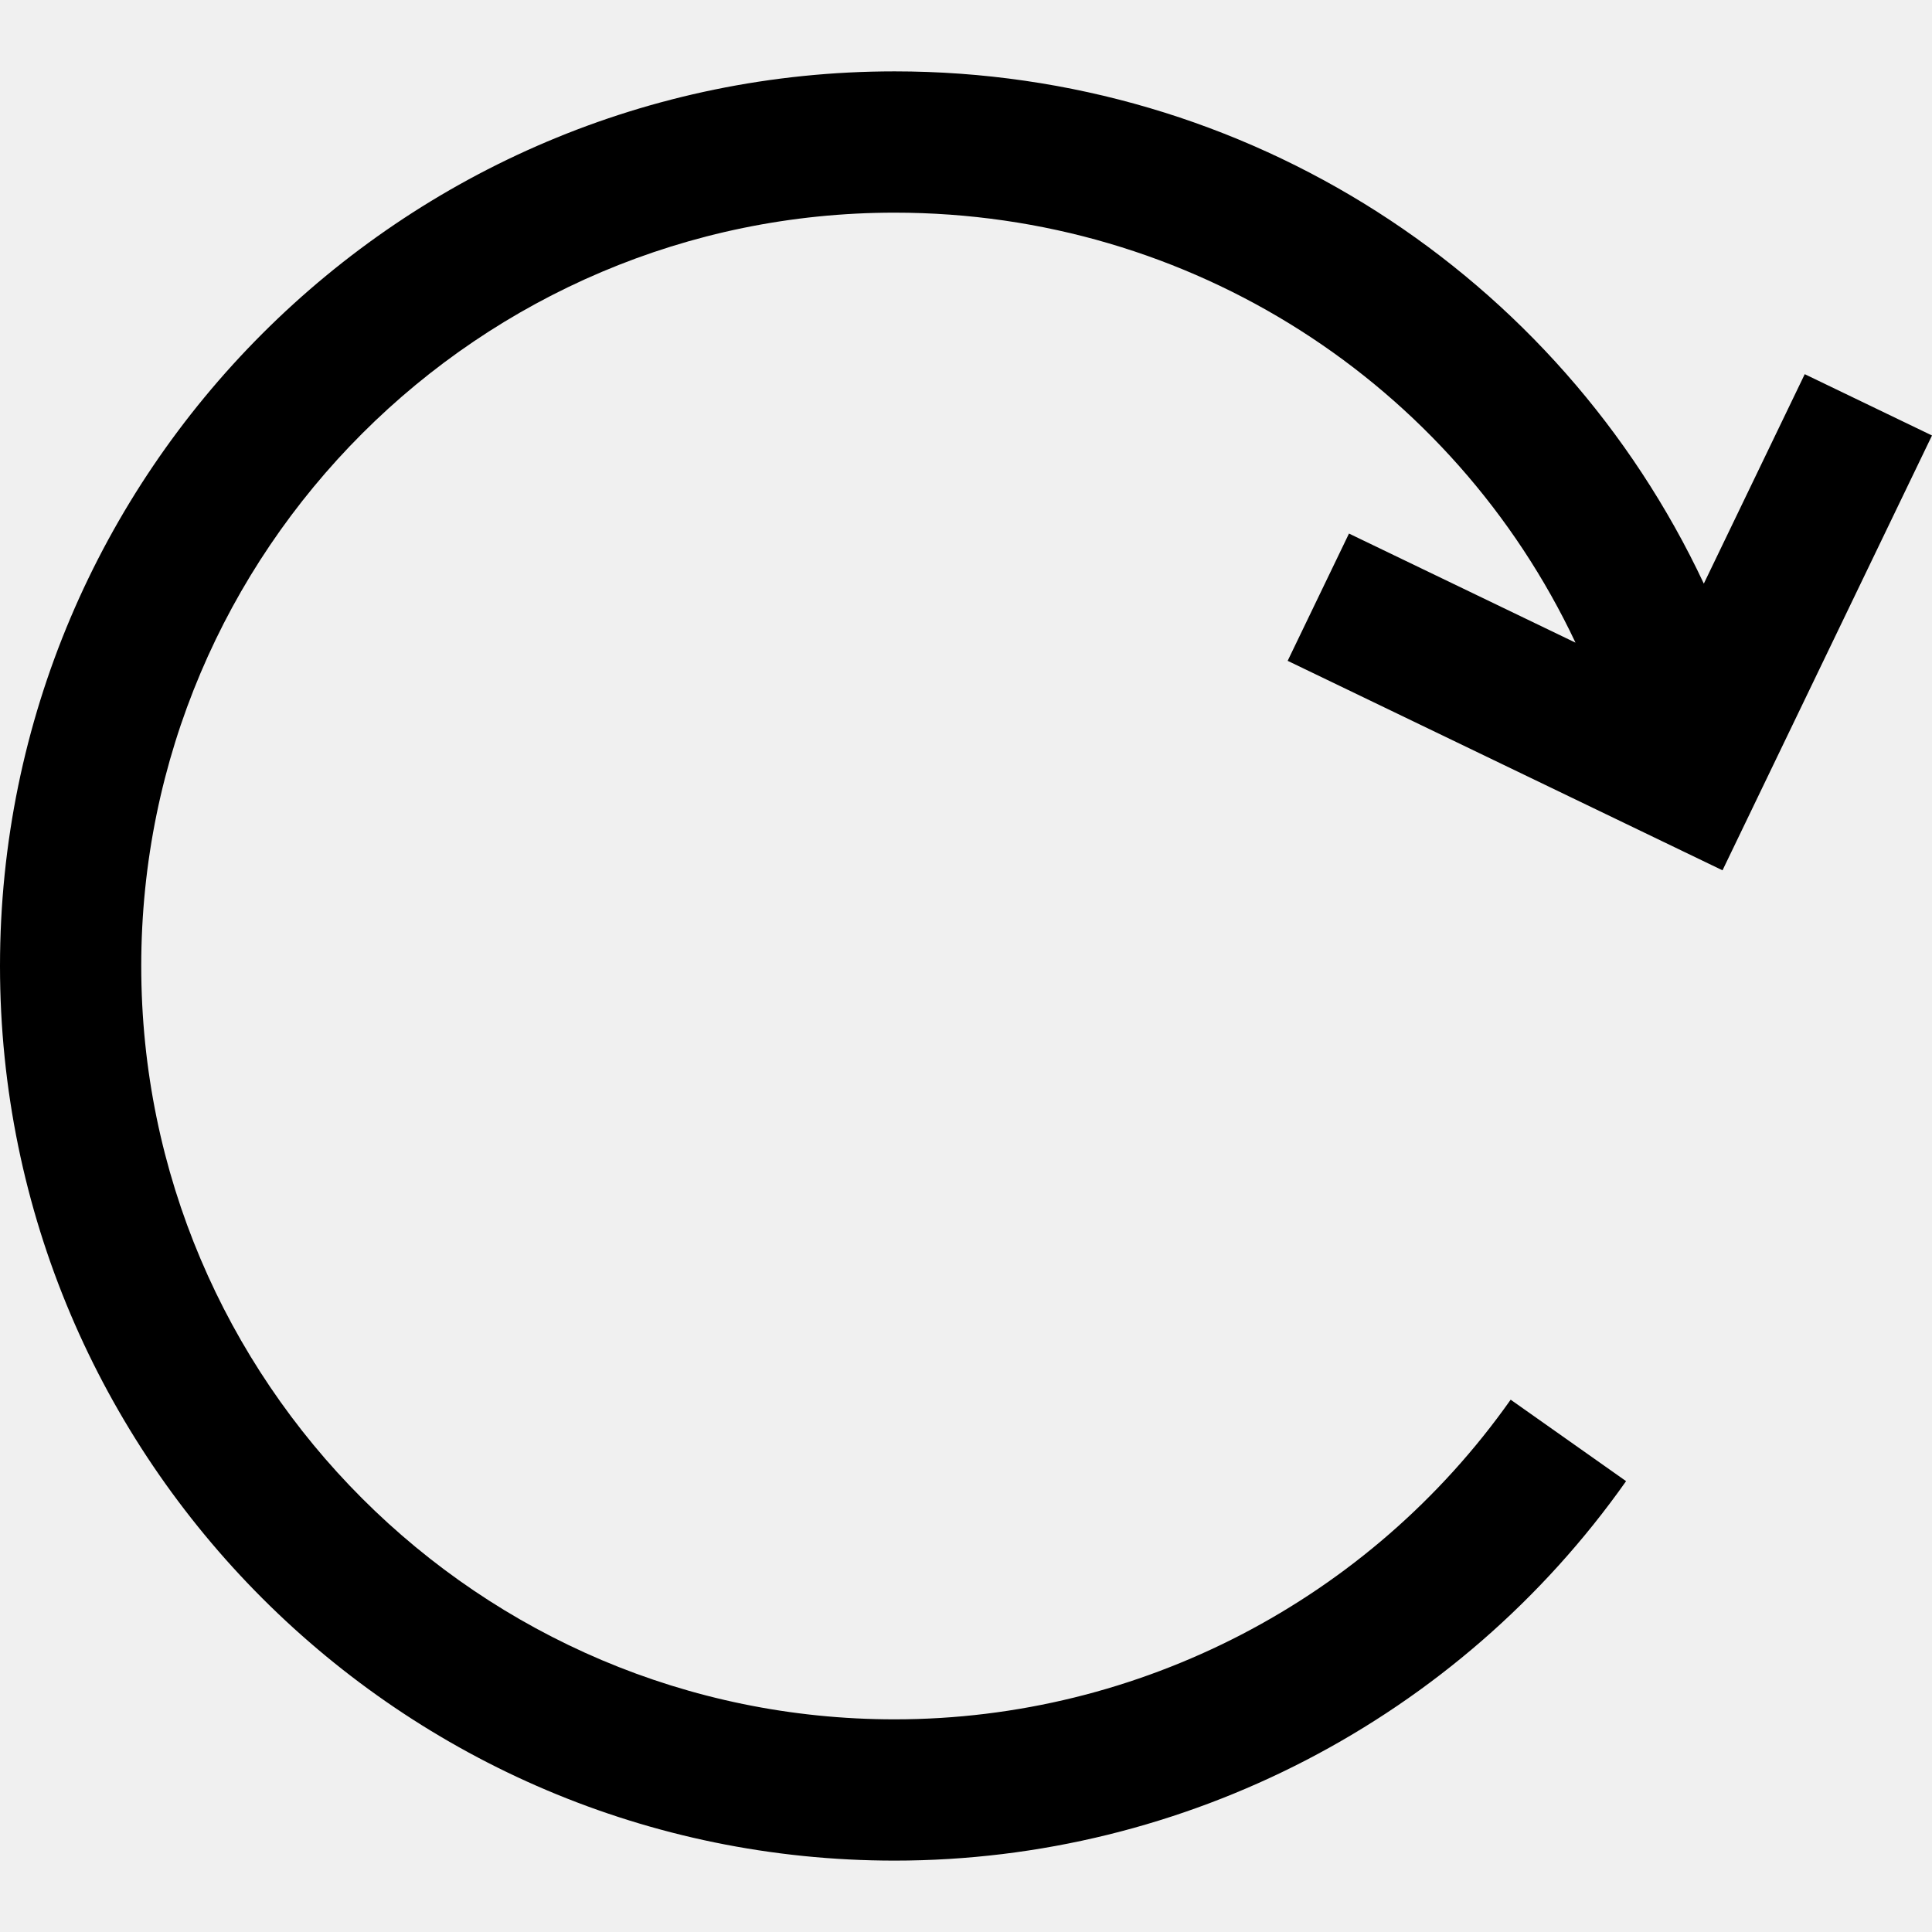
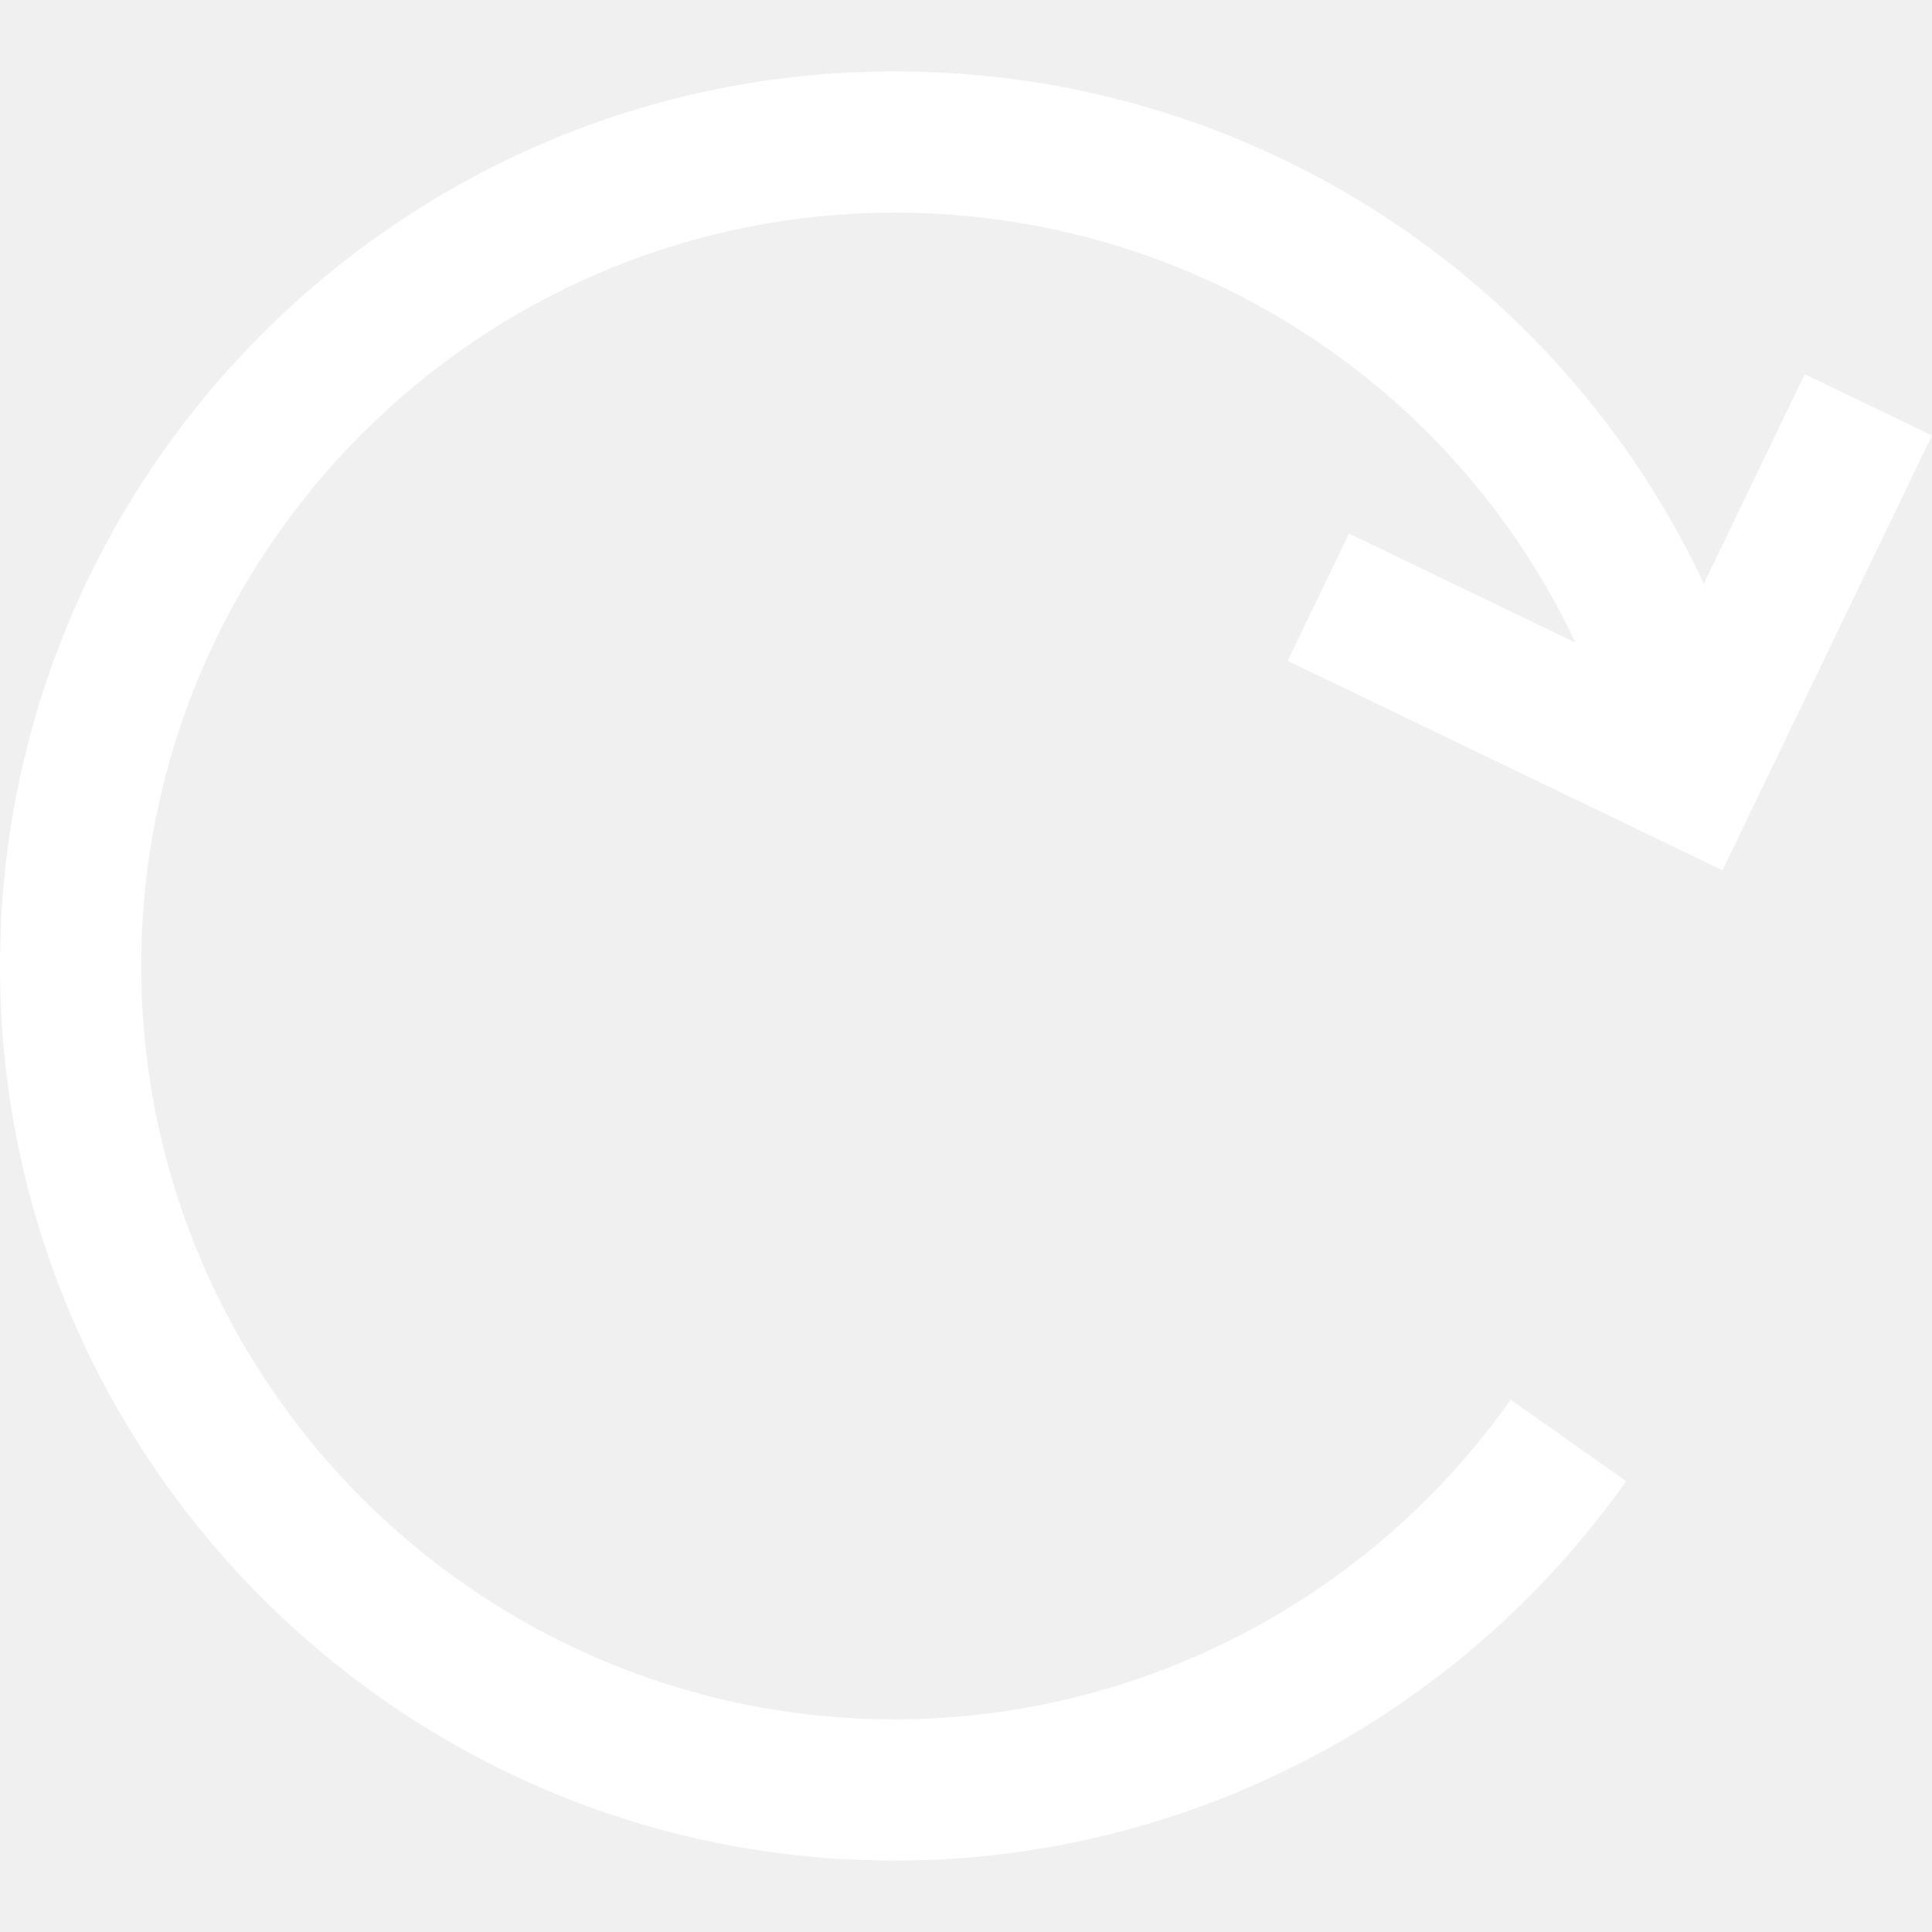
<svg xmlns="http://www.w3.org/2000/svg" version="1.1" id="Capa_1" x="0px" y="0px" width="80.429px" height="80.428px" viewBox="0 0 80.429 80.428" style="enable-background:new 0 0 80.429 80.428;" xml:space="preserve">
  <g>
-     <path d="M37.242,2.971c14.689,0,27.651,8.476,33.688,21.325l4.201-8.719l5.298,2.552l-8.721,18.102L53.605,27.51l2.553-5.298   l9.43,4.542C60.494,15.964,49.594,8.853,37.242,8.853C19.95,8.853,5.88,22.921,5.88,40.214s14.07,31.362,31.362,31.362   c10.183,0,19.769-4.975,25.647-13.307l4.805,3.391c-6.979,9.892-18.361,15.797-30.452,15.797C16.707,77.458,0,60.75,0,40.214   S16.707,2.971,37.242,2.971z" />
+     <path d="M37.242,2.971c14.689,0,27.651,8.476,33.688,21.325l4.201-8.719l5.298,2.552l-8.721,18.102L53.605,27.51l2.553-5.298   l9.43,4.542C60.494,15.964,49.594,8.853,37.242,8.853C19.95,8.853,5.88,22.921,5.88,40.214s14.07,31.362,31.362,31.362   c10.183,0,19.769-4.975,25.647-13.307l4.805,3.391c-6.979,9.892-18.361,15.797-30.452,15.797C16.707,77.458,0,60.75,0,40.214   S16.707,2.971,37.242,2.971z" fill="#fff" />
  </g>
  <g>
</g>
  <g>
</g>
  <g>
</g>
  <g>
</g>
  <g>
</g>
  <g>
</g>
  <g>
</g>
  <g>
</g>
  <g>
</g>
  <g>
</g>
  <g>
</g>
  <g>
</g>
  <g>
</g>
  <g>
</g>
  <g>
</g>
</svg>
